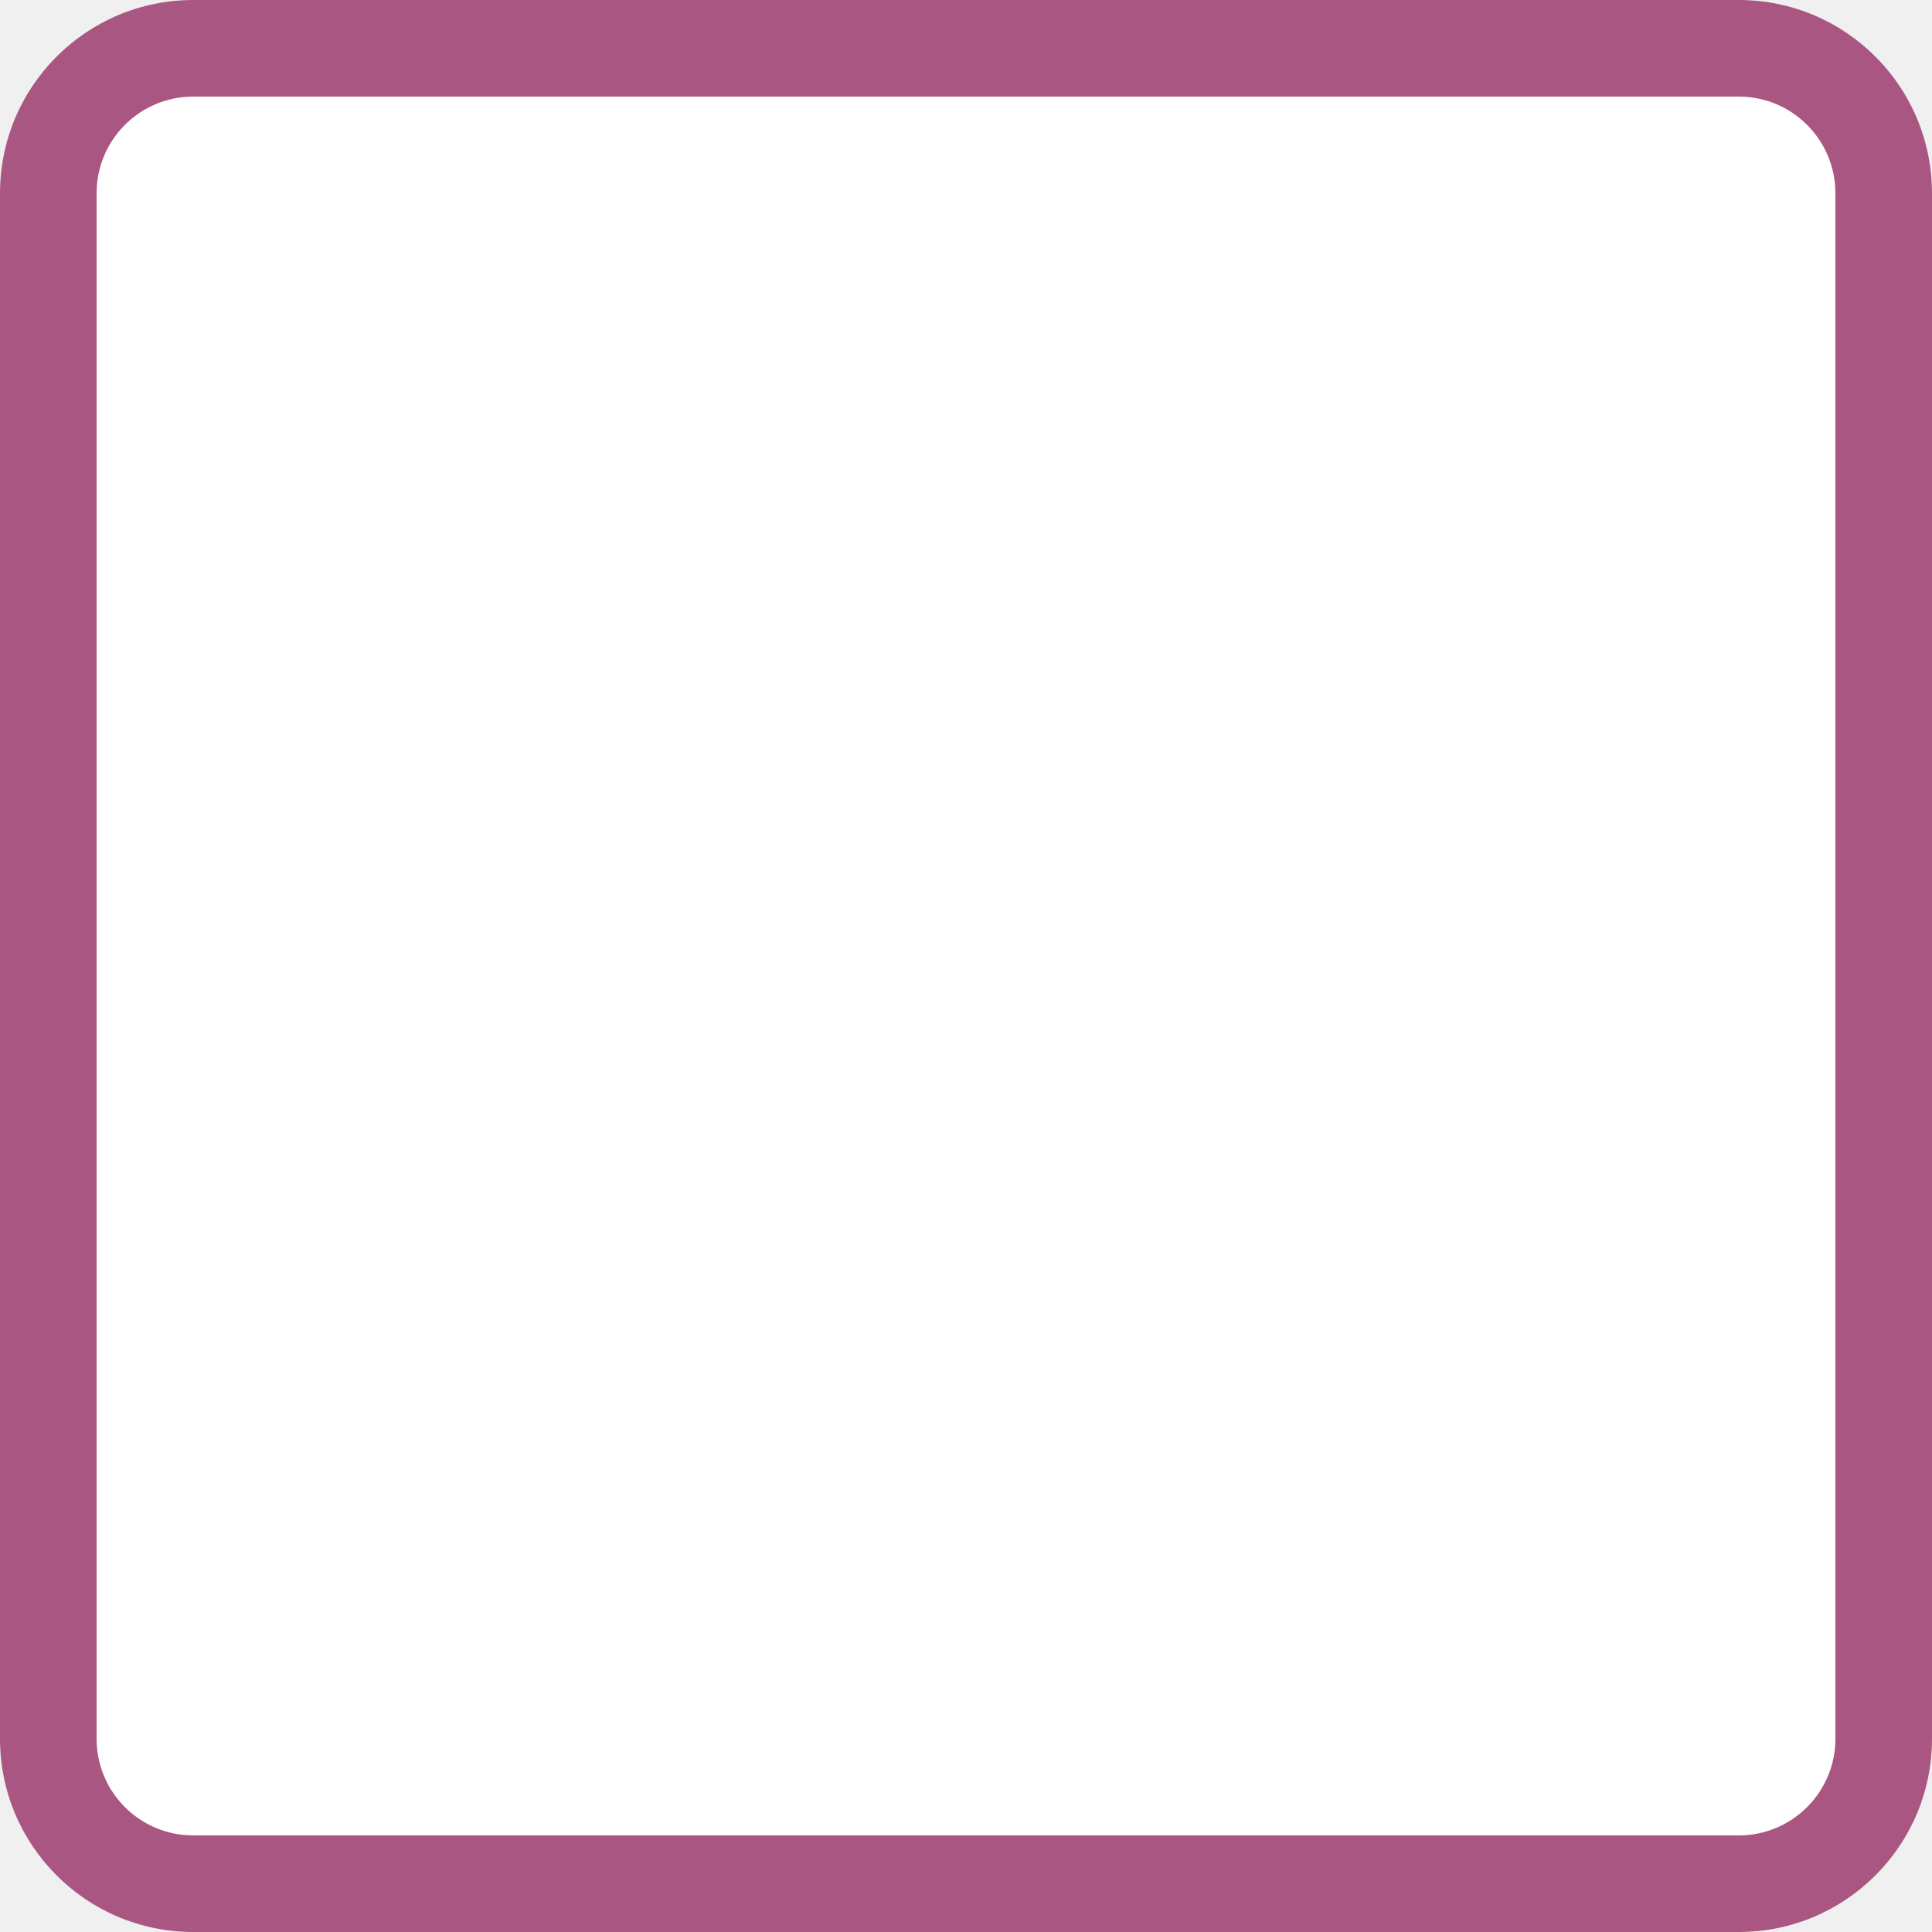
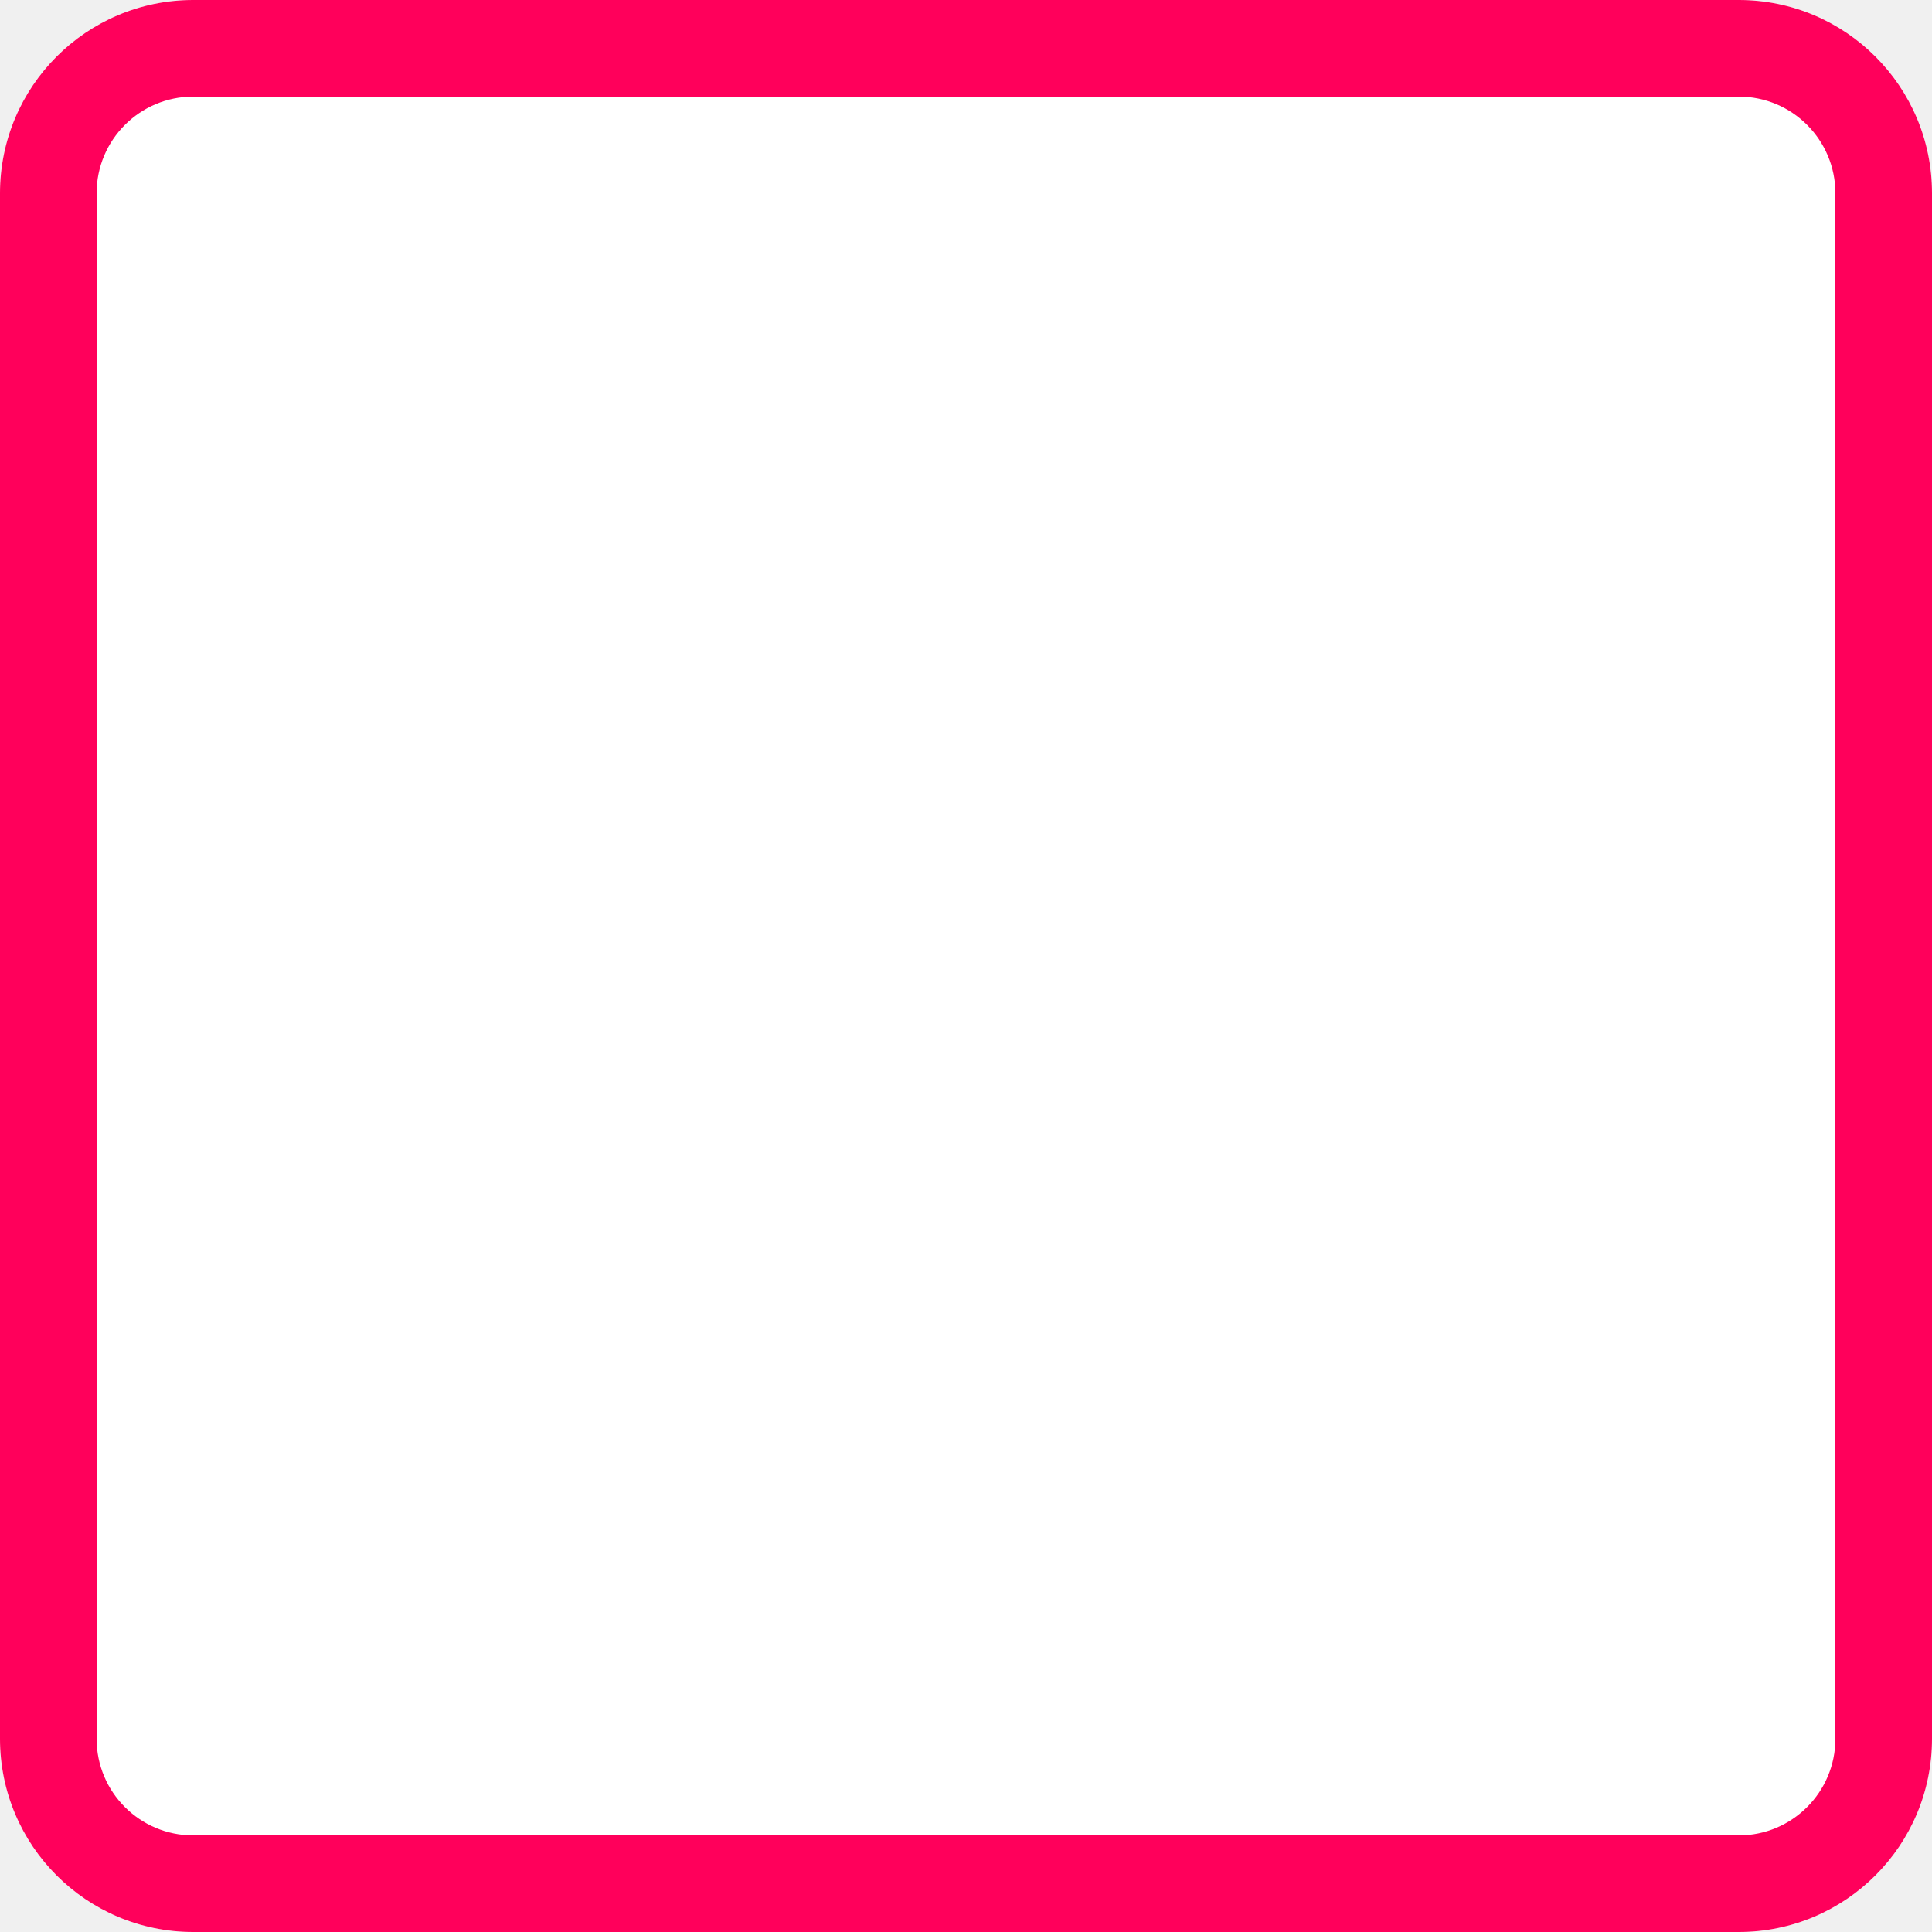
<svg xmlns="http://www.w3.org/2000/svg" viewBox="0 0 20 20">
  <path class="background" d="M0 2a2 2 0 0 1 2-2h16a2 2 0 0 1 2 2v16a2 2 0 0 1-2 2H2a2 2 0 0 1-2-2V2Z" fill="#fff" />
-   <path class="border" fill-rule="evenodd" clip-rule="evenodd" d="M18 1H2a1 1 0 0 0-1 1v16a1 1 0 0 0 1 1h16a1 1 0 0 0 1-1V2a1 1 0 0 0-1-1ZM2 0a2 2 0 0 0-2 2v16a2 2 0 0 0 2 2h16a2 2 0 0 0 2-2V2a2 2 0 0 0-2-2H2Z" fill="#A95782" />
+   <path class="border" fill-rule="evenodd" clip-rule="evenodd" d="M18 1H2a1 1 0 0 0-1 1v16a1 1 0 0 0 1 1h16a1 1 0 0 0 1-1V2a1 1 0 0 0-1-1ZM2 0a2 2 0 0 0-2 2v16a2 2 0 0 0 2 2h16a2 2 0 0 0 2-2V2a2 2 0 0 0-2-2H2Z" fill="#FF005BFF" />
</svg>
